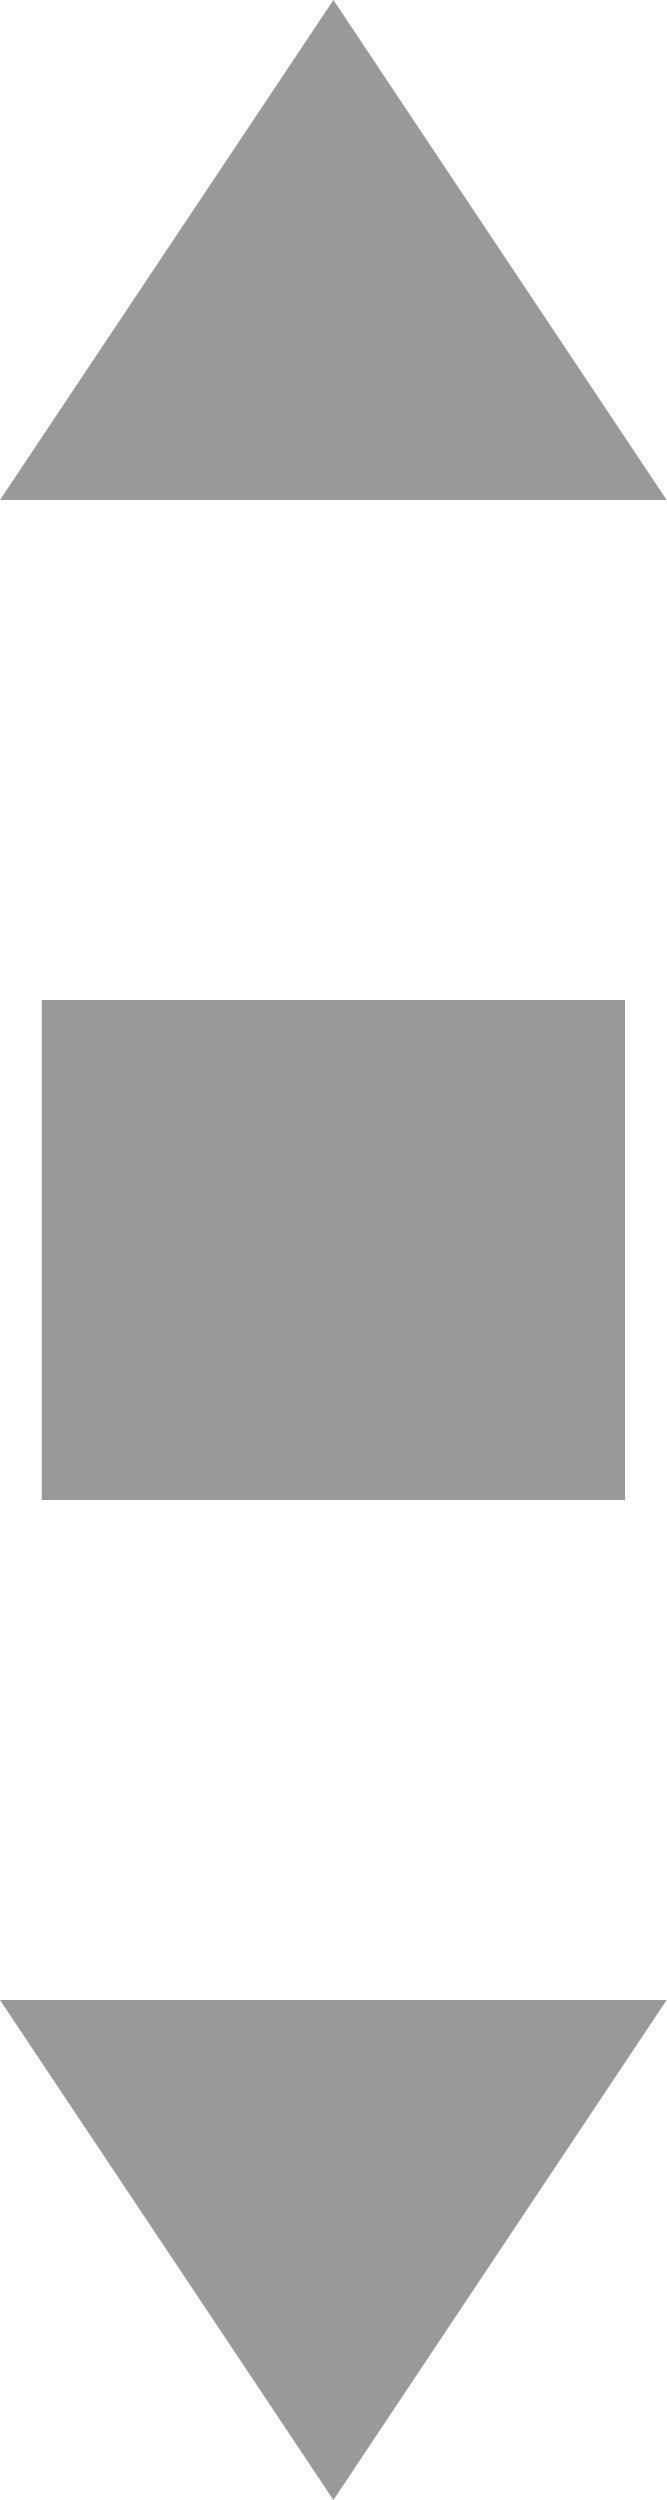
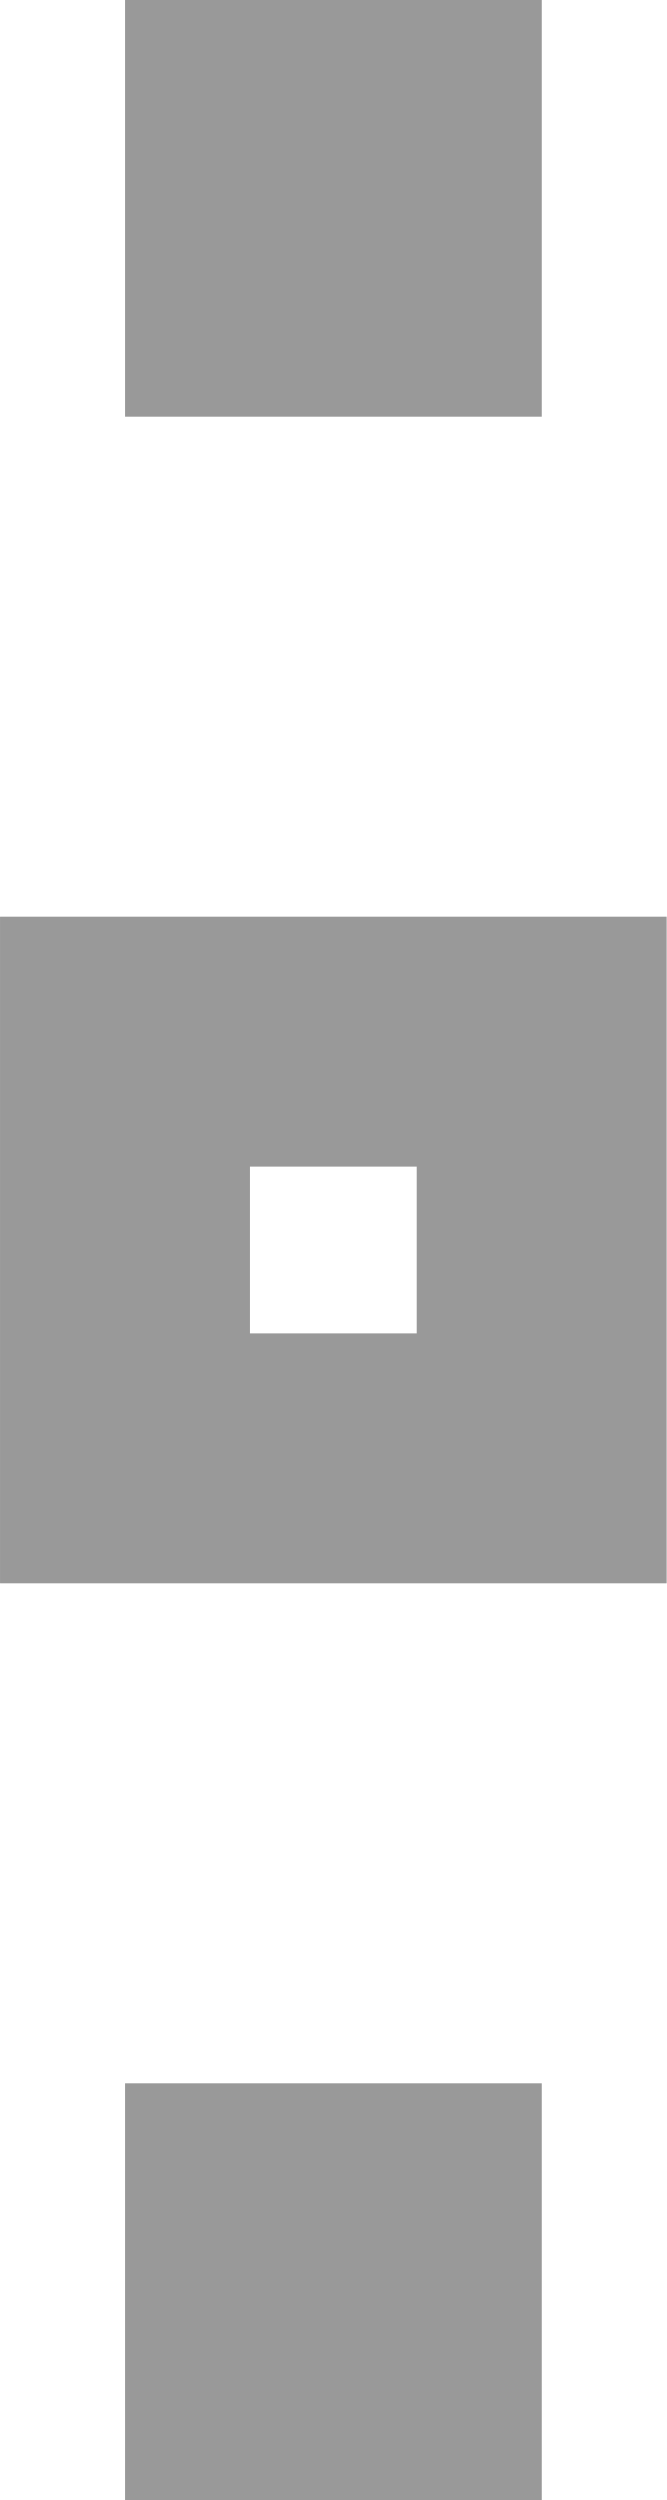
<svg xmlns="http://www.w3.org/2000/svg" width="16" height="60" viewBox="0 0 4.233 15.875" version="1.1" id="svg5">
  <defs id="defs2" />
  <g id="layer1">
-     <path style="fill:#999999;fill-opacity:1;stroke-width:0.661;stroke-linecap:round;stroke-linejoin:round;paint-order:stroke fill markers" d="M 2.117,0 0,3.175 h 4.233 z" id="path1" />
-     <path style="fill:#999999;fill-opacity:1;stroke-width:0.661;stroke-linecap:round;stroke-linejoin:round;paint-order:stroke fill markers" d="M 2.117,15.875 0,12.7 h 4.233 z" id="path1-3" />
-     <rect style="fill:#999999;fill-opacity:1;stroke-width:0.661;stroke-linecap:round;stroke-linejoin:round;paint-order:stroke fill markers" id="rect2" width="3.704" height="3.175" x="0.265" y="6.35" />
+     <path id="rect1" style="fill:#999999;fill-opacity:1;stroke-width:0.661;stroke-linecap:round;stroke-linejoin:round;paint-order:stroke fill markers" d="M 0 5.821 L 0 10.054 L 4.233 10.054 L 4.233 5.821 L 0 5.821 z M 1.587 7.408 L 2.646 7.408 L 2.646 8.467 L 1.587 8.467 L 1.587 7.408 z " />
+     <rect style="fill:#999999;fill-opacity:1;stroke-width:0.661;stroke-linecap:round;stroke-linejoin:round;paint-order:stroke fill markers" id="rect2" width="2.646" height="2.646" x="0.794" y="0" />
+     <rect style="fill:#999999;fill-opacity:1;stroke-width:0.661;stroke-linecap:round;stroke-linejoin:round;paint-order:stroke fill markers" id="rect3" width="2.646" height="2.646" x="0.794" y="13.229" />
  </g>
</svg>
